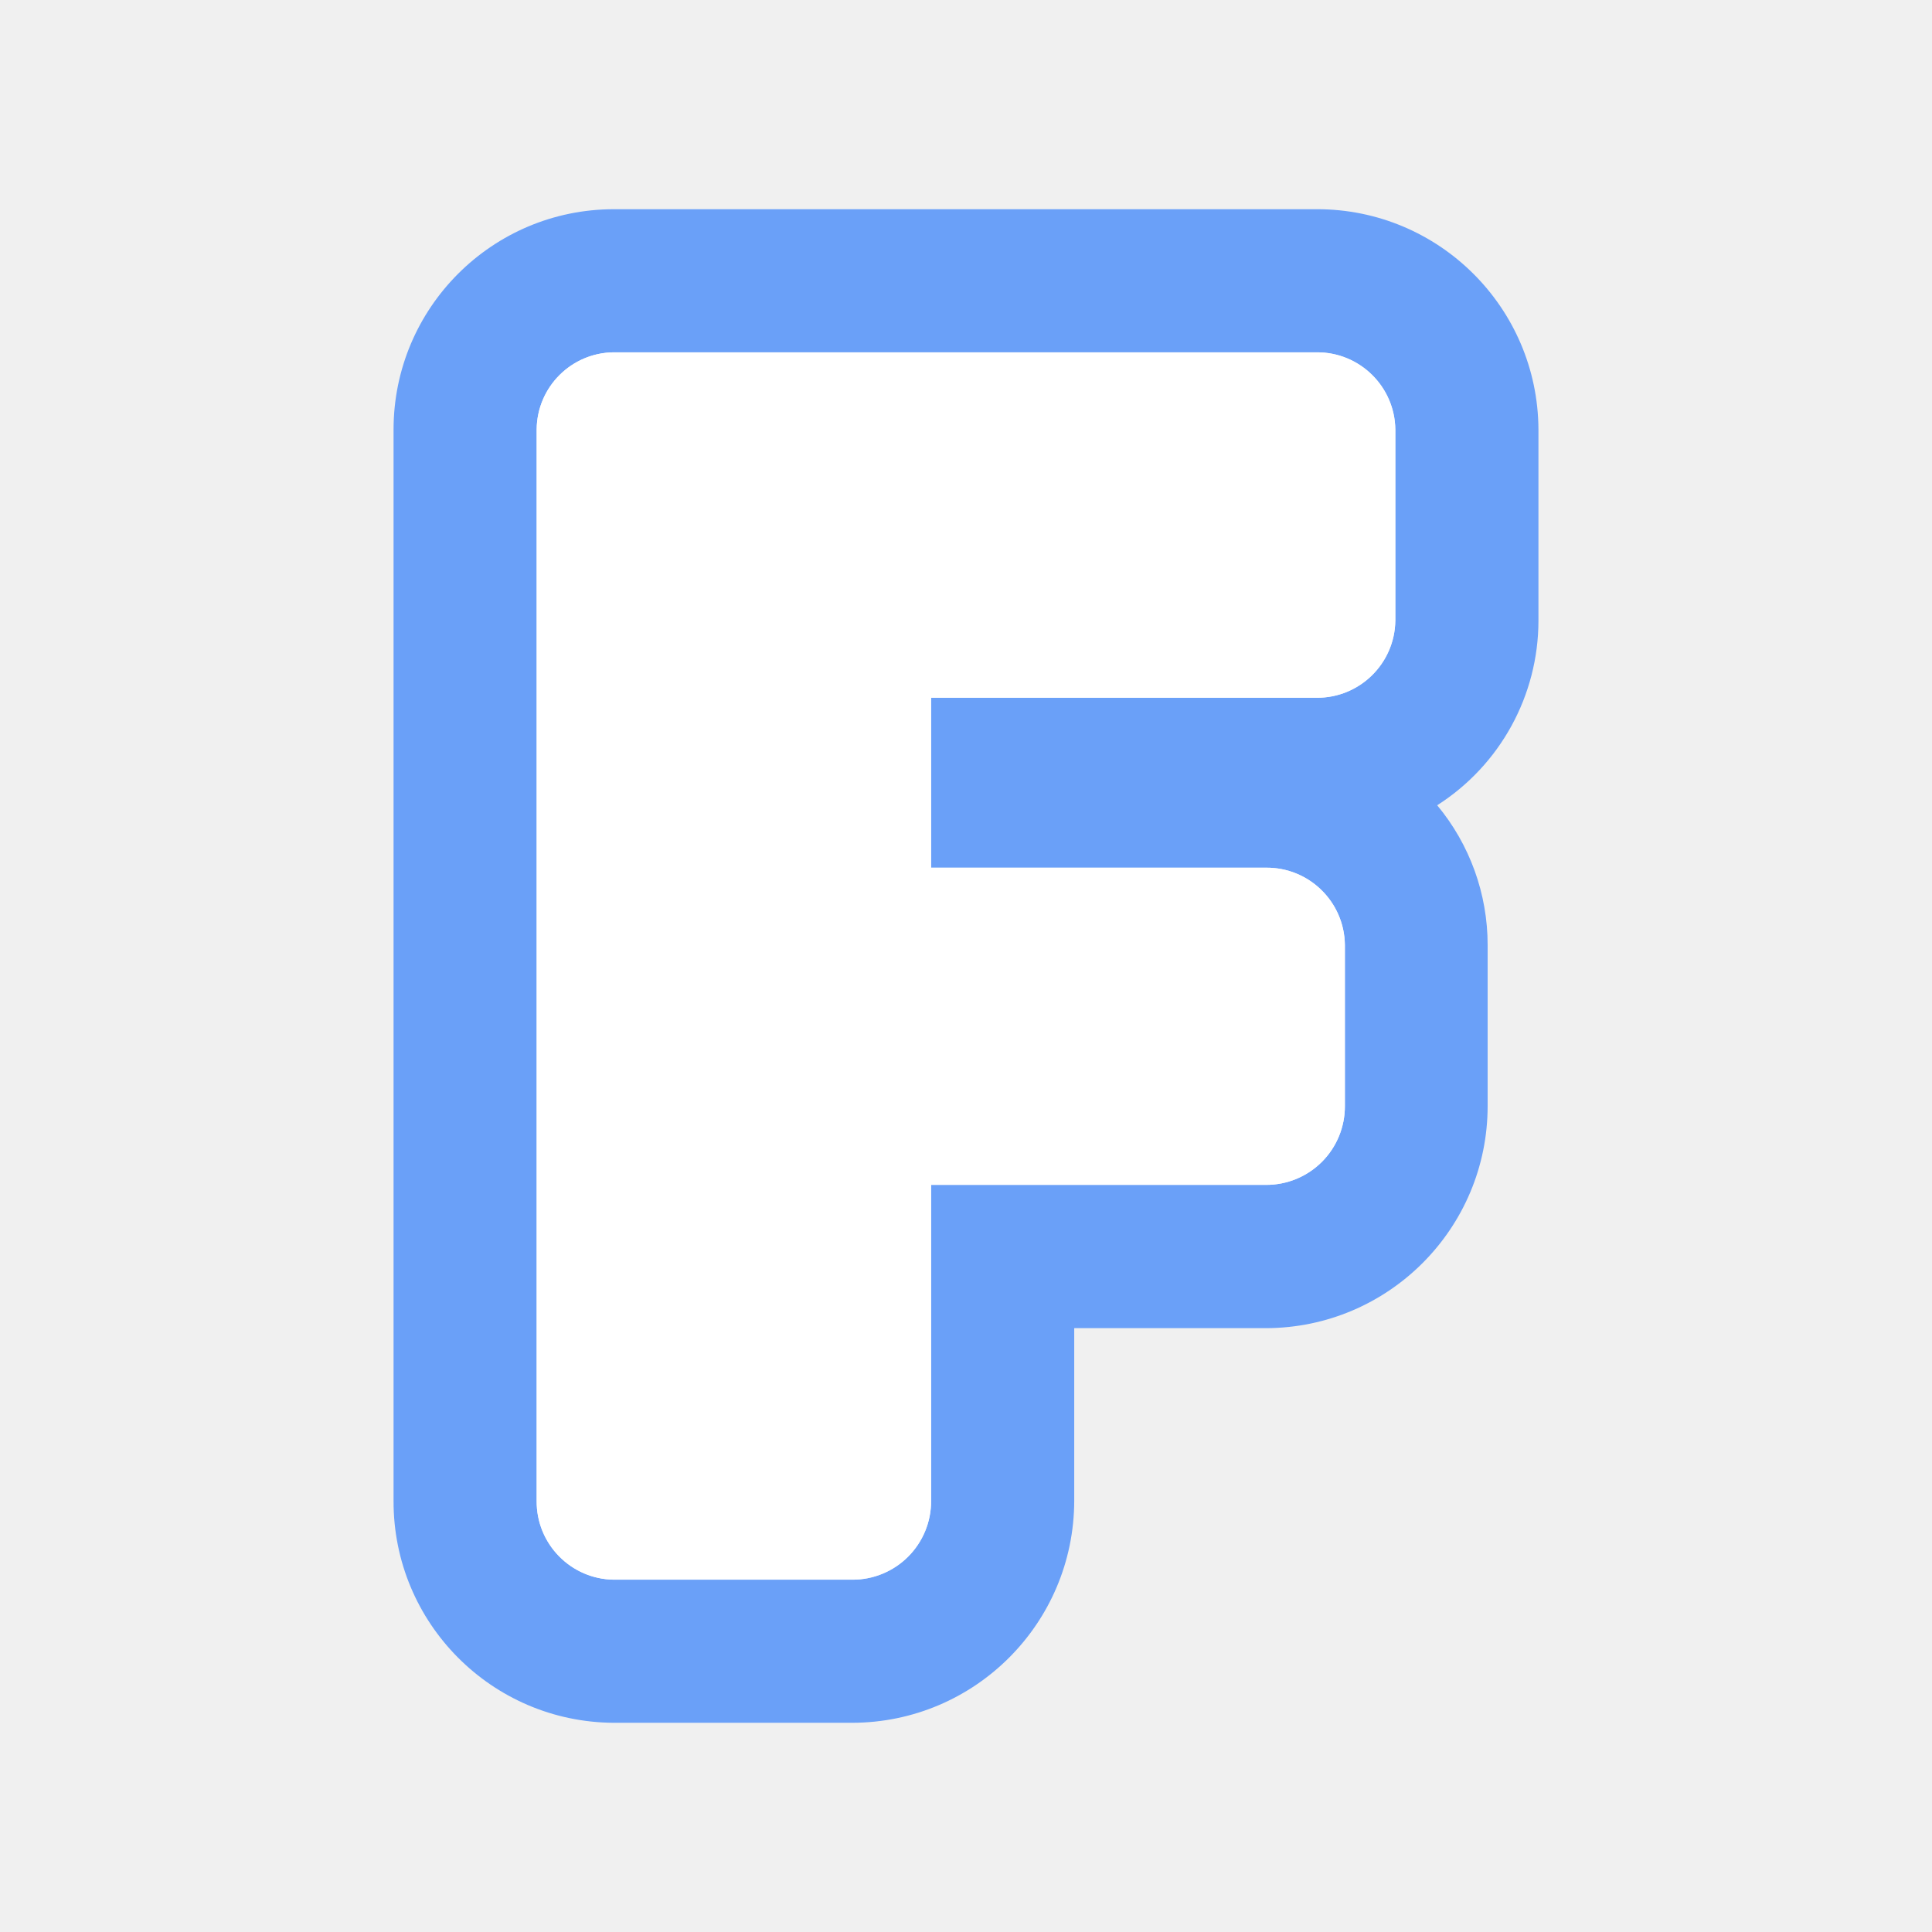
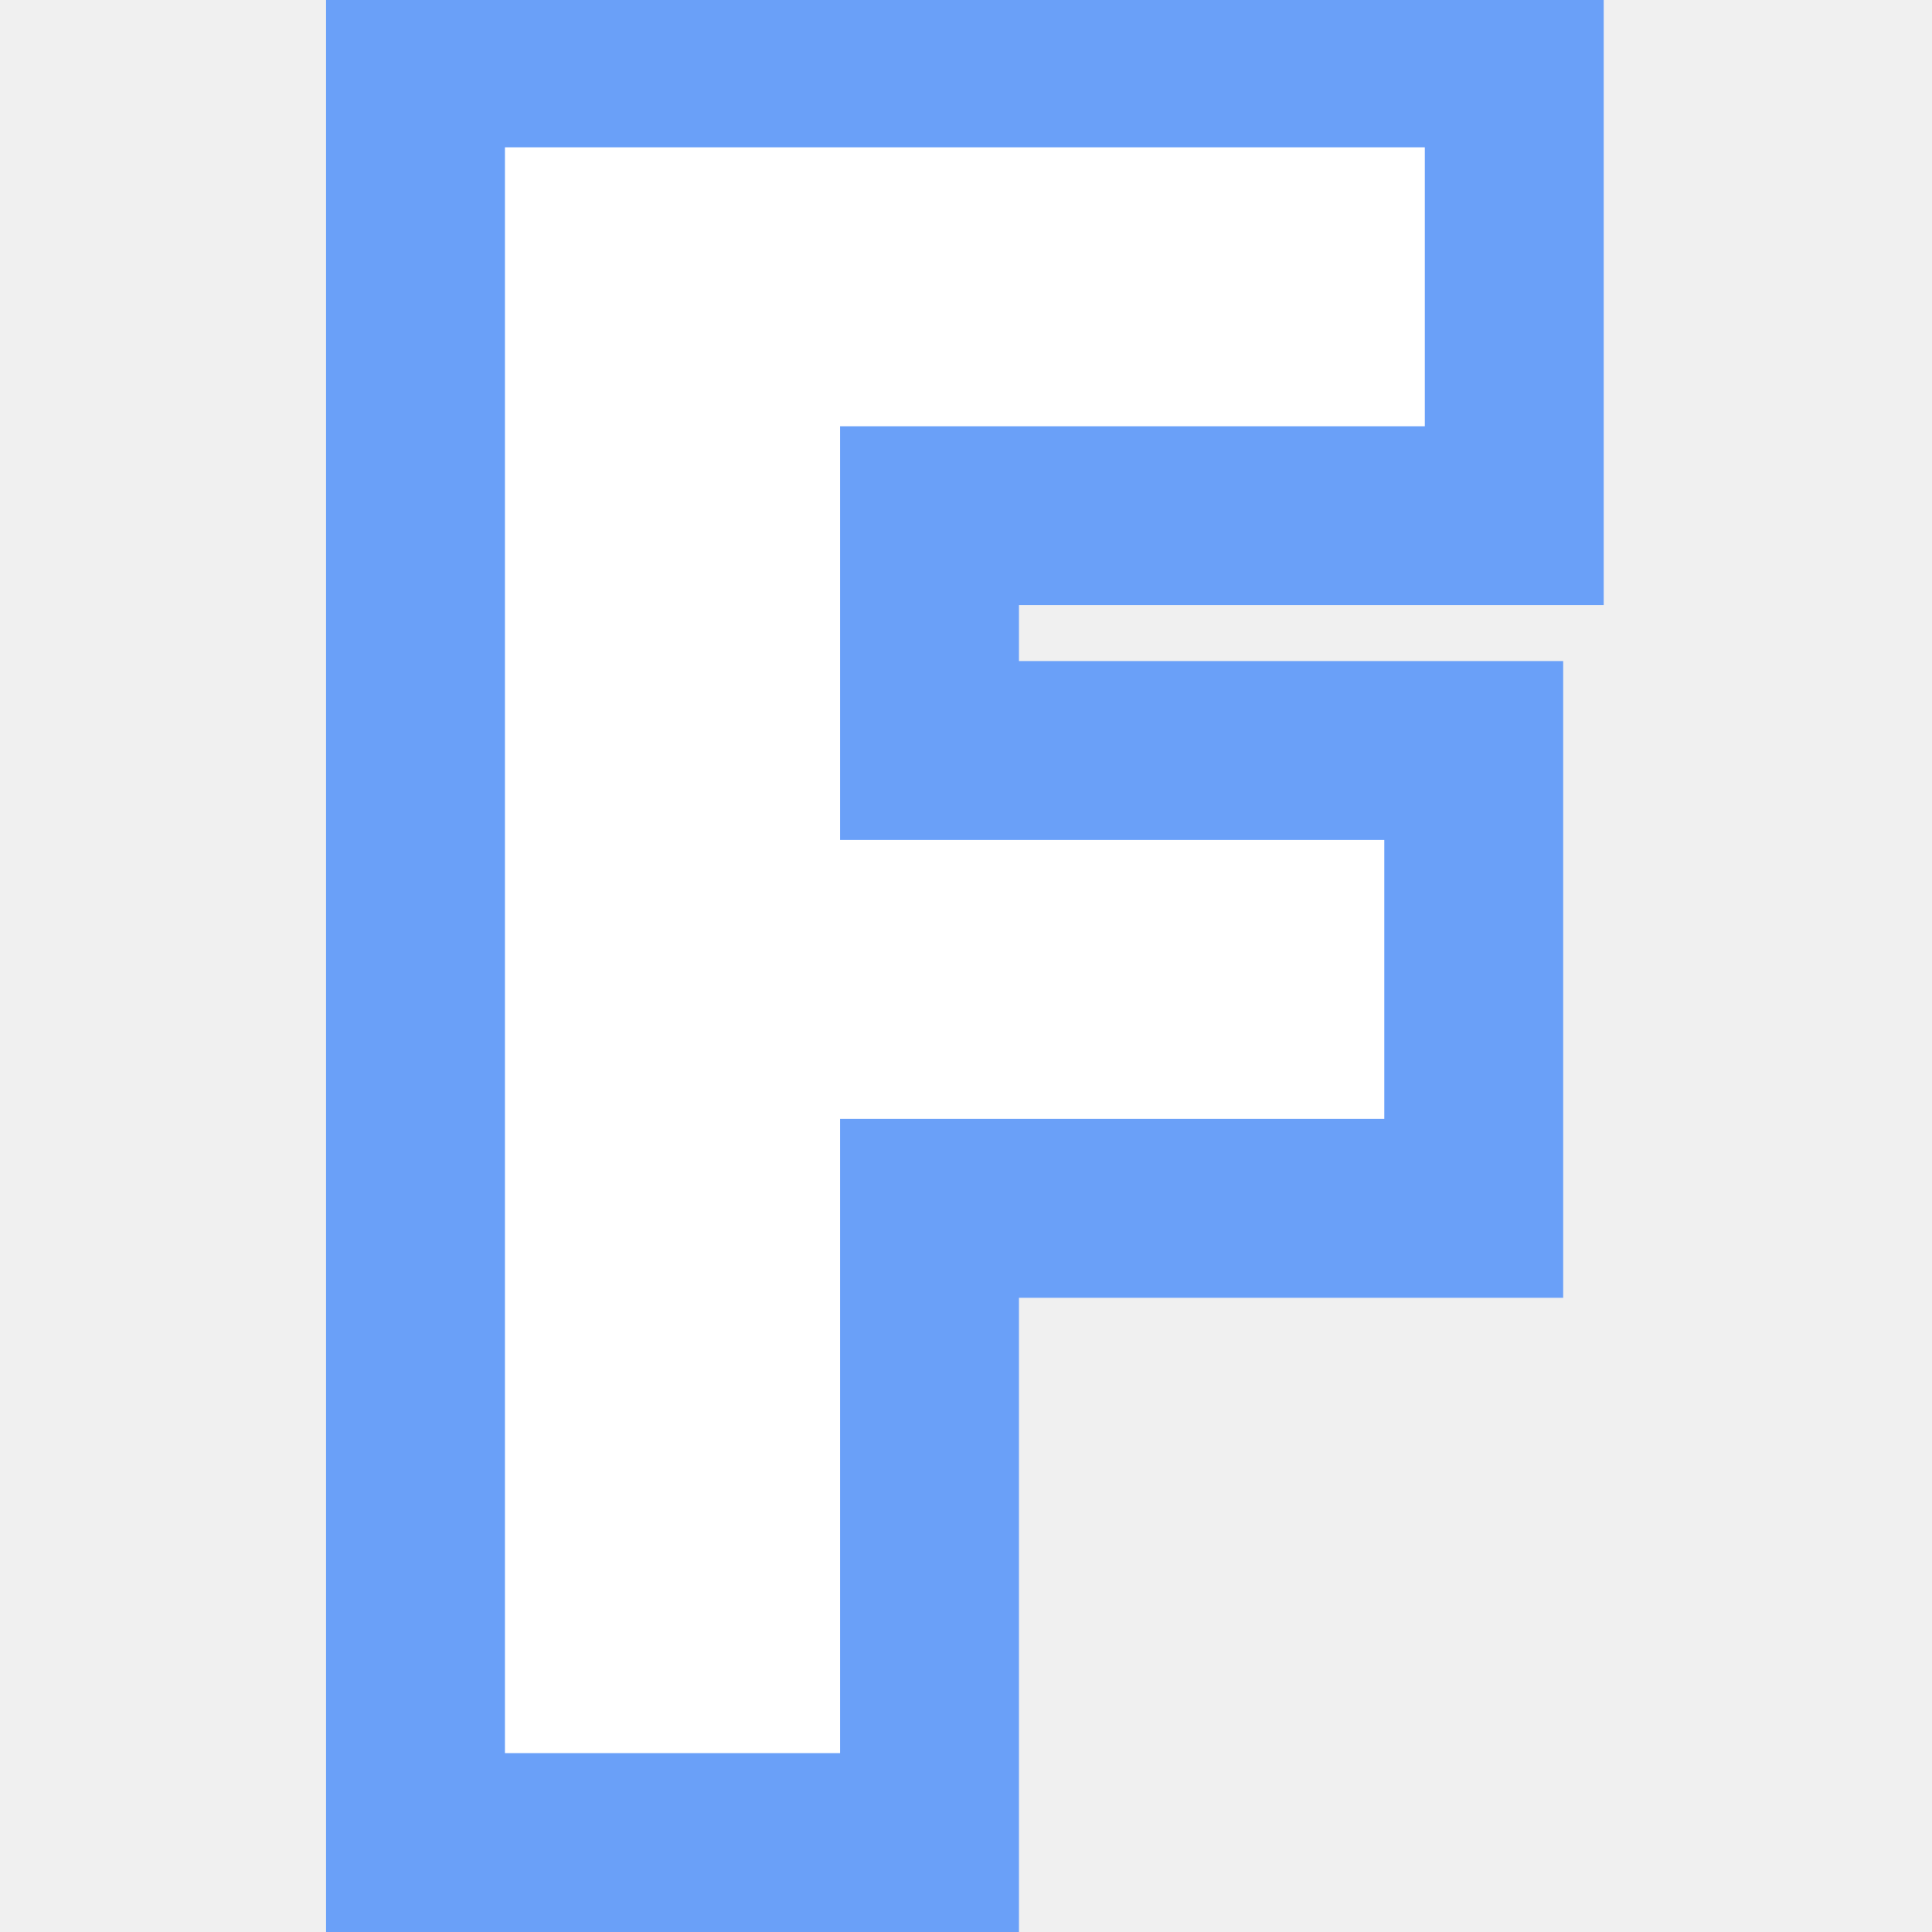
<svg xmlns="http://www.w3.org/2000/svg" viewBox="0 0 108 108" version="1.1" id="svg54" width="108" height="108">
  <defs id="defs35">
    <style id="style33">.cls-1{fill:#6aa0f8;}.cls-2{isolation:isolate;}.cls-3{fill:#f5f5f5;}.cls-4{fill:#fff;}</style>
  </defs>
-   <g id="Capa_2" data-name="Capa 2" transform="translate(22.00003,11.69501)">
-     <g id="Capa_1-2" data-name="Capa 1">
-       <g id="Layer_1-2" data-name="Layer 1-2">
-         <path class="cls-1" d="M 25.64,84.61 H 12.31 A 12.37,12.37 0 0 1 0,72.2 V 12.31 A 12.32,12.32 0 0 1 12.31,0 h 39.3 A 12.37,12.37 0 0 1 64,12.31 V 23 a 12.25,12.25 0 0 1 -5.66,10.32 12.22,12.22 0 0 1 2.82,7.81 v 9 A 12.42,12.42 0 0 1 48.77,62.55 H 38.05 V 72.2 A 12.43,12.43 0 0 1 25.64,84.61 Z M 16,68.61 h 6.05 V 46.55 H 45.18 V 44.81 H 22.05 V 19.31 H 48 V 16 H 16 Z" id="path37" />
-         <g class="cls-2" id="g43">
-           <g class="cls-2" id="g41">
-             <path class="cls-3" d="M 51.61,27.31 H 30.05 v 9.5 h 18.72 a 4.37,4.37 0 0 1 4.41,4.32 v 9 a 4.39,4.39 0 0 1 -4.41,4.41 H 30.05 V 72.2 a 4.39,4.39 0 0 1 -4.41,4.41 H 12.31 A 4.37,4.37 0 0 1 8,72.2 V 12.31 A 4.35,4.35 0 0 1 12.31,8 h 39.3 A 4.37,4.37 0 0 1 56,12.31 V 23 a 4.37,4.37 0 0 1 -4.39,4.31 z" id="path39" />
-           </g>
-         </g>
-         <g class="cls-2" id="g49">
-           <g class="cls-2" id="g47">
-             <path class="cls-4" d="M 51.61,27.31 H 30.05 v 9.5 h 18.72 a 4.37,4.37 0 0 1 4.41,4.32 v 9 a 4.39,4.39 0 0 1 -4.41,4.41 H 30.05 V 72.2 a 4.39,4.39 0 0 1 -4.41,4.41 H 12.31 A 4.37,4.37 0 0 1 8,72.2 V 12.31 A 4.35,4.35 0 0 1 12.31,8 h 39.3 A 4.37,4.37 0 0 1 56,12.31 V 23 a 4.37,4.37 0 0 1 -4.39,4.31 z" id="path45" />
-           </g>
-         </g>
-       </g>
-     </g>
-   </g>
+   <text xml:space="preserve" style="font-size:125.714px;line-height:1.25;font-family:iMPACT;-inkscape-font-specification:iMPACT;letter-spacing:-24.383px;word-spacing:0px;fill:#ffffff;fill-opacity:1;stroke:#6aa0f8;stroke-width:20;stroke-linecap:round;stroke-miterlimit:4;stroke-dasharray:none;stroke-opacity:1;paint-order:stroke markers fill" x="16.914" y="98" id="text872">
+     <tspan id="tspan870" x="16.914" y="98" style="font-style:normal;font-variant:normal;font-weight:900;font-stretch:normal;font-family:'MADE Tommy Soft';-inkscape-font-specification:'MADE Tommy Soft Heavy';fill:#ffffff;fill-opacity:1;stroke:#6aa0f8;stroke-width:20;stroke-linecap:round;stroke-miterlimit:4;stroke-dasharray:none;stroke-opacity:1;paint-order:stroke markers fill">F</tspan>
+   </text>
</svg>
